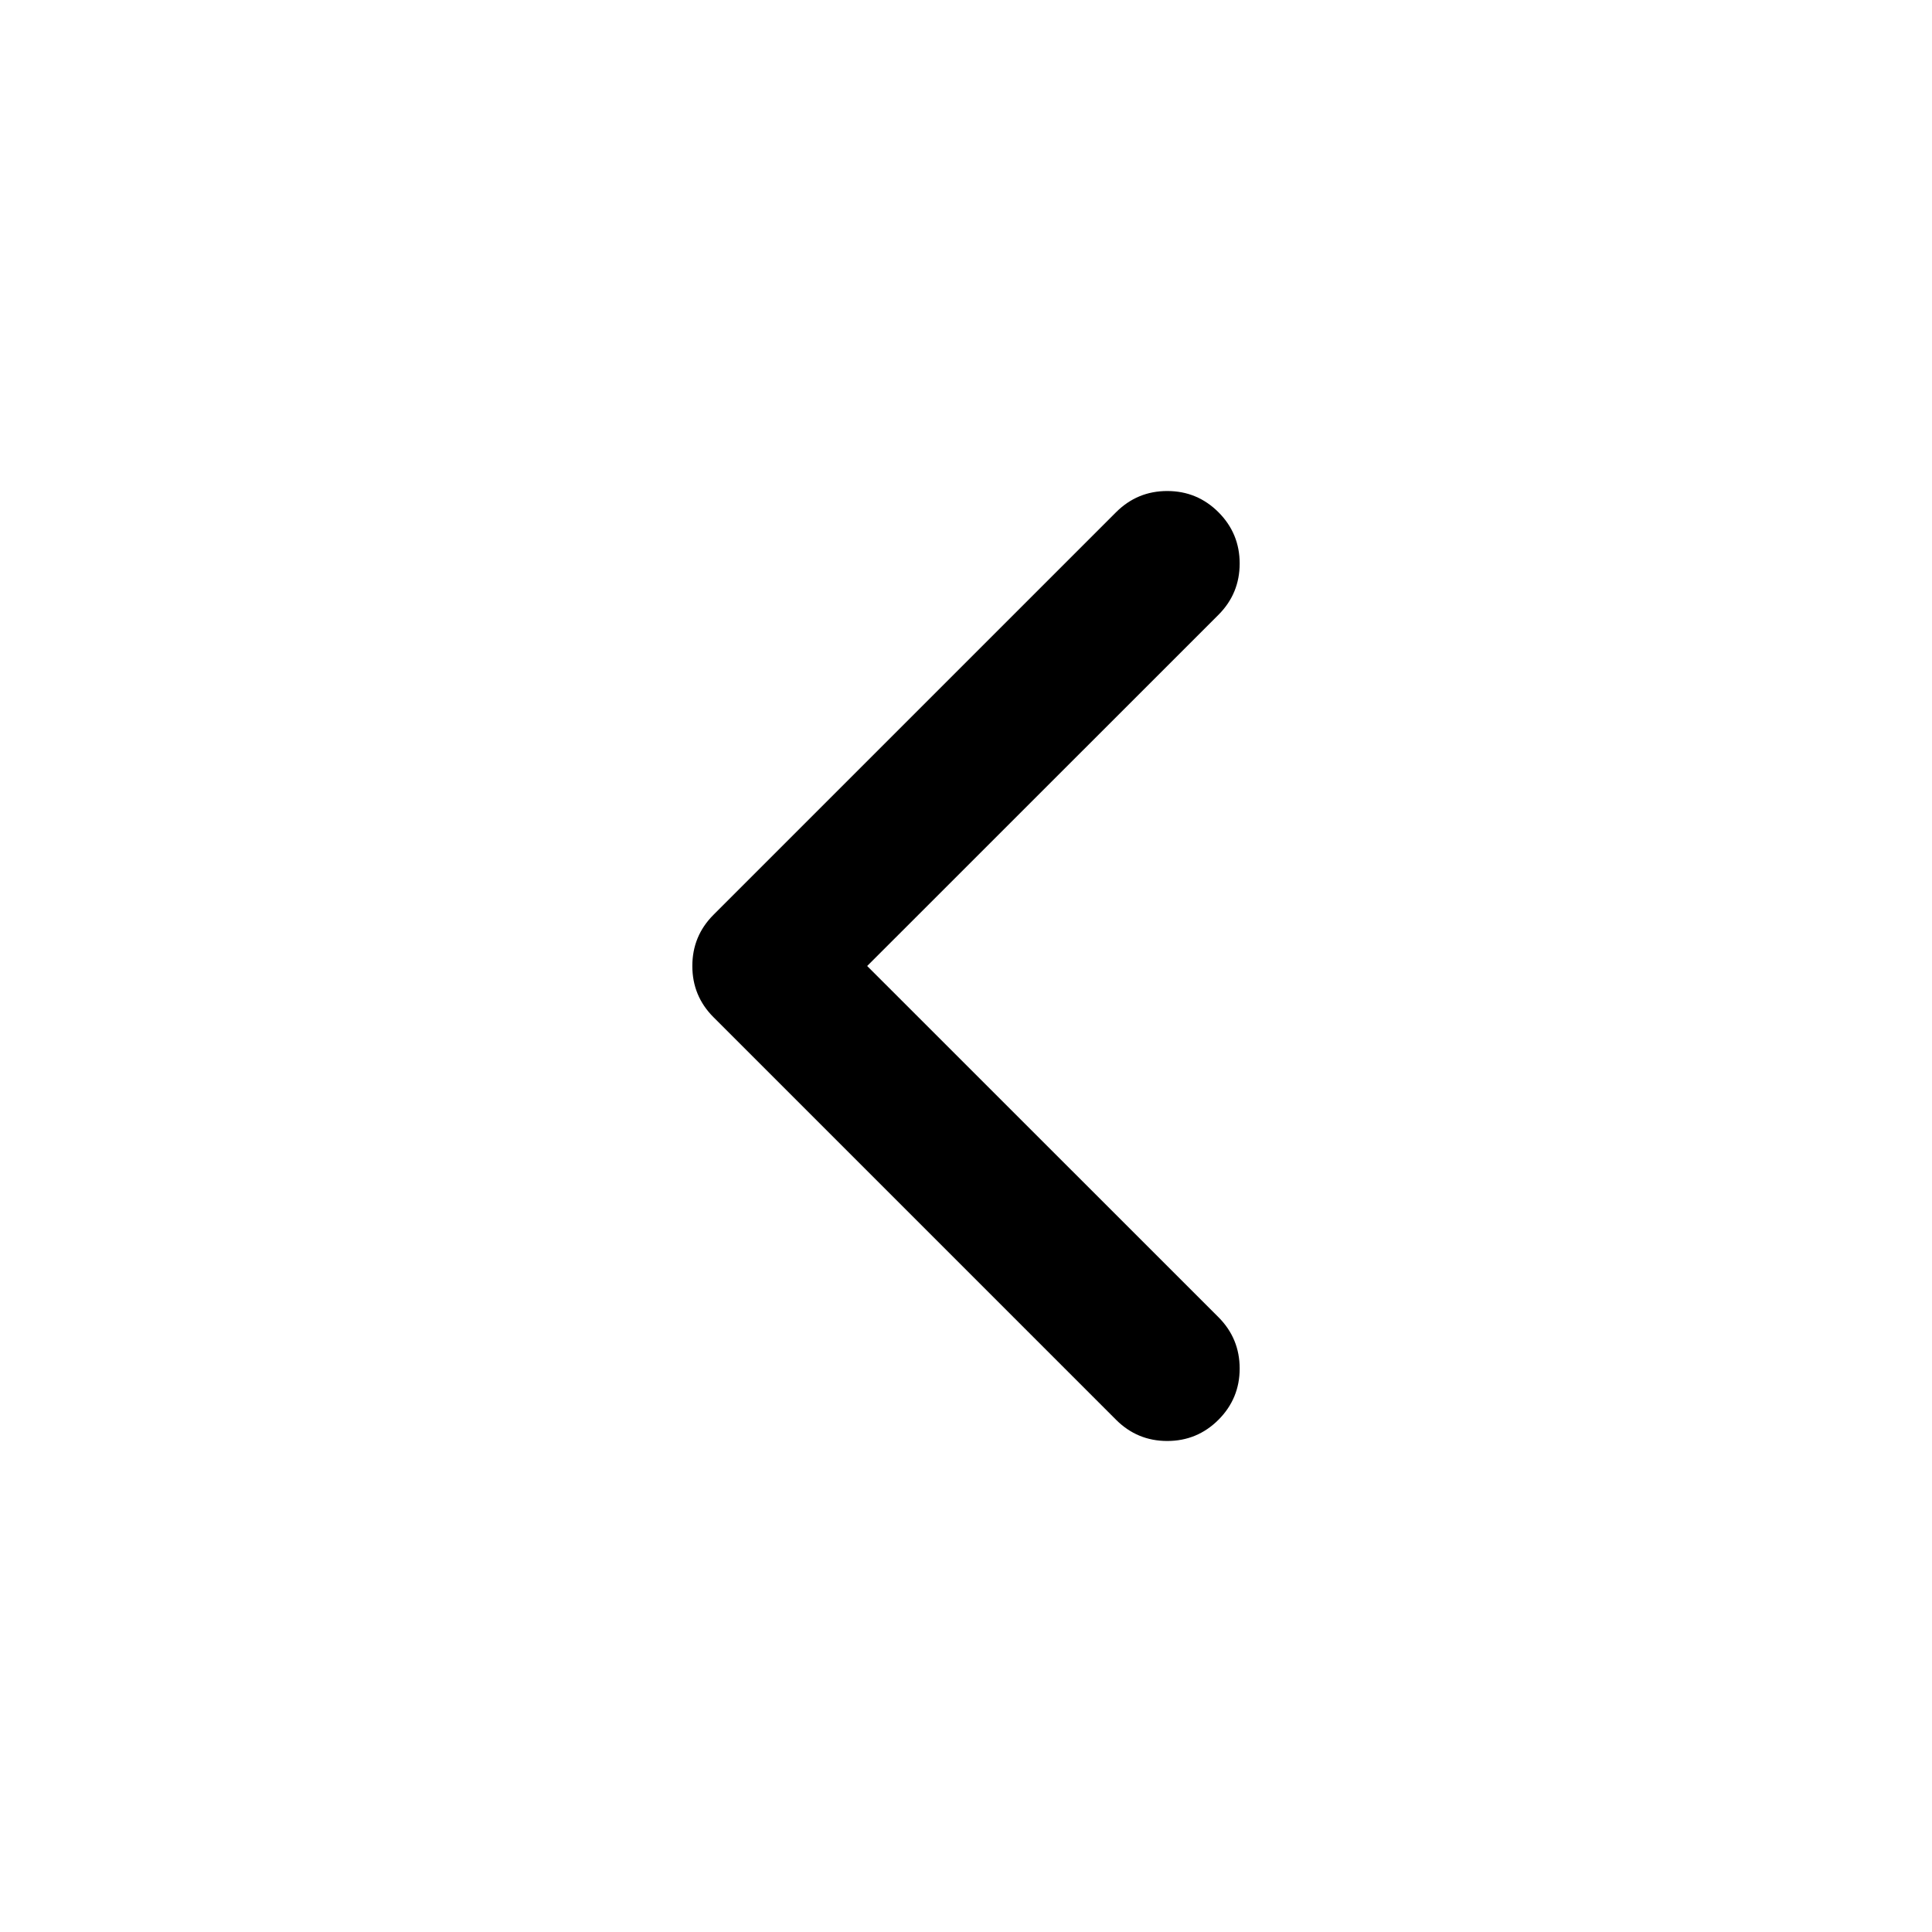
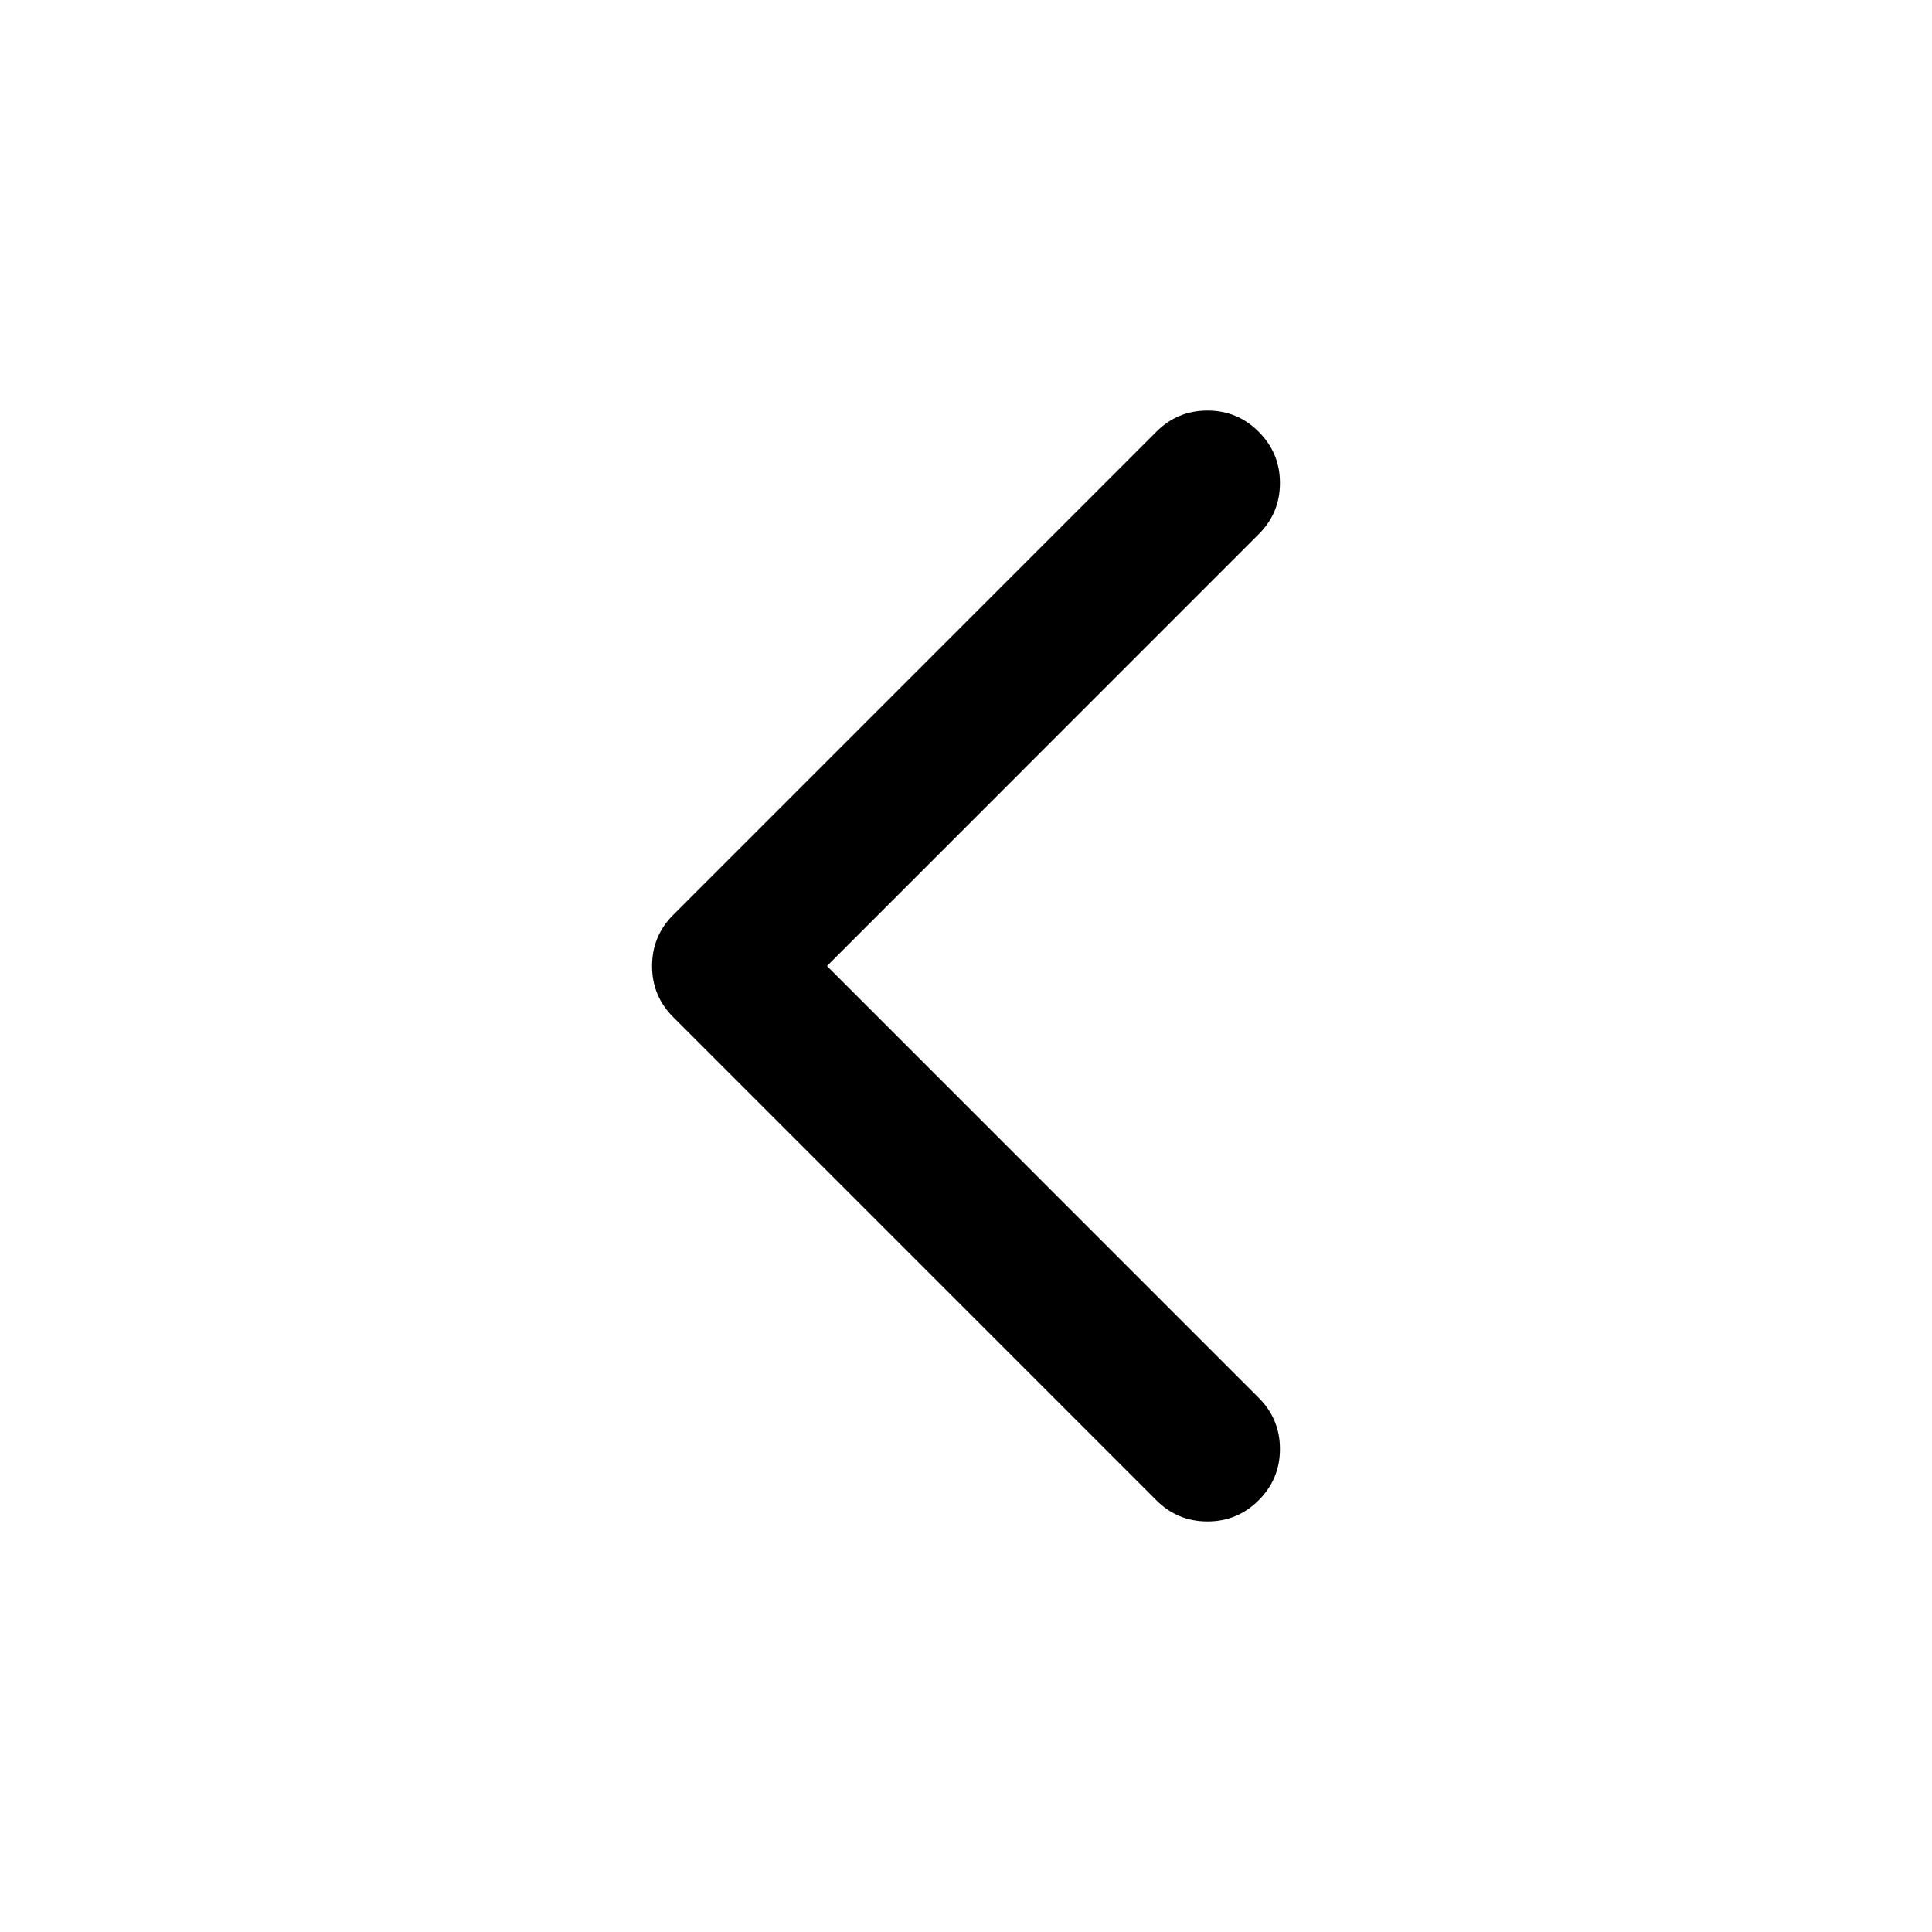
<svg xmlns="http://www.w3.org/2000/svg" viewBox="0 0 20 20">
  <defs />
-   <path fill="currentColor" d="M11.553,14.697 L7.386,10.53 Q7.167,10.311 7.167,10 Q7.167,9.689 7.386,9.47 L11.553,5.303 Q11.773,5.083 12.083,5.083 Q12.394,5.083 12.614,5.303 Q12.833,5.523 12.833,5.833 Q12.833,6.144 12.614,6.364 L8.977,10 L12.614,13.636 Q12.833,13.856 12.833,14.167 Q12.833,14.477 12.614,14.697 Q12.394,14.917 12.083,14.917 Q11.773,14.917 11.553,14.697 Z" />
+   <path fill="currentColor" d="M11.97,15.53 L6.97,10.53 Q6.75,10.311 6.75,10 Q6.75,9.689 6.97,9.47 L11.97,4.47 Q12.189,4.25 12.5,4.25 Q12.811,4.25 13.03,4.47 Q13.25,4.689 13.25,5 Q13.25,5.311 13.03,5.53 L8.561,10 L13.03,14.47 Q13.25,14.689 13.25,15 Q13.25,15.311 13.03,15.53 Q12.811,15.75 12.5,15.75 Q12.189,15.75 11.97,15.53 Z" />
</svg>
